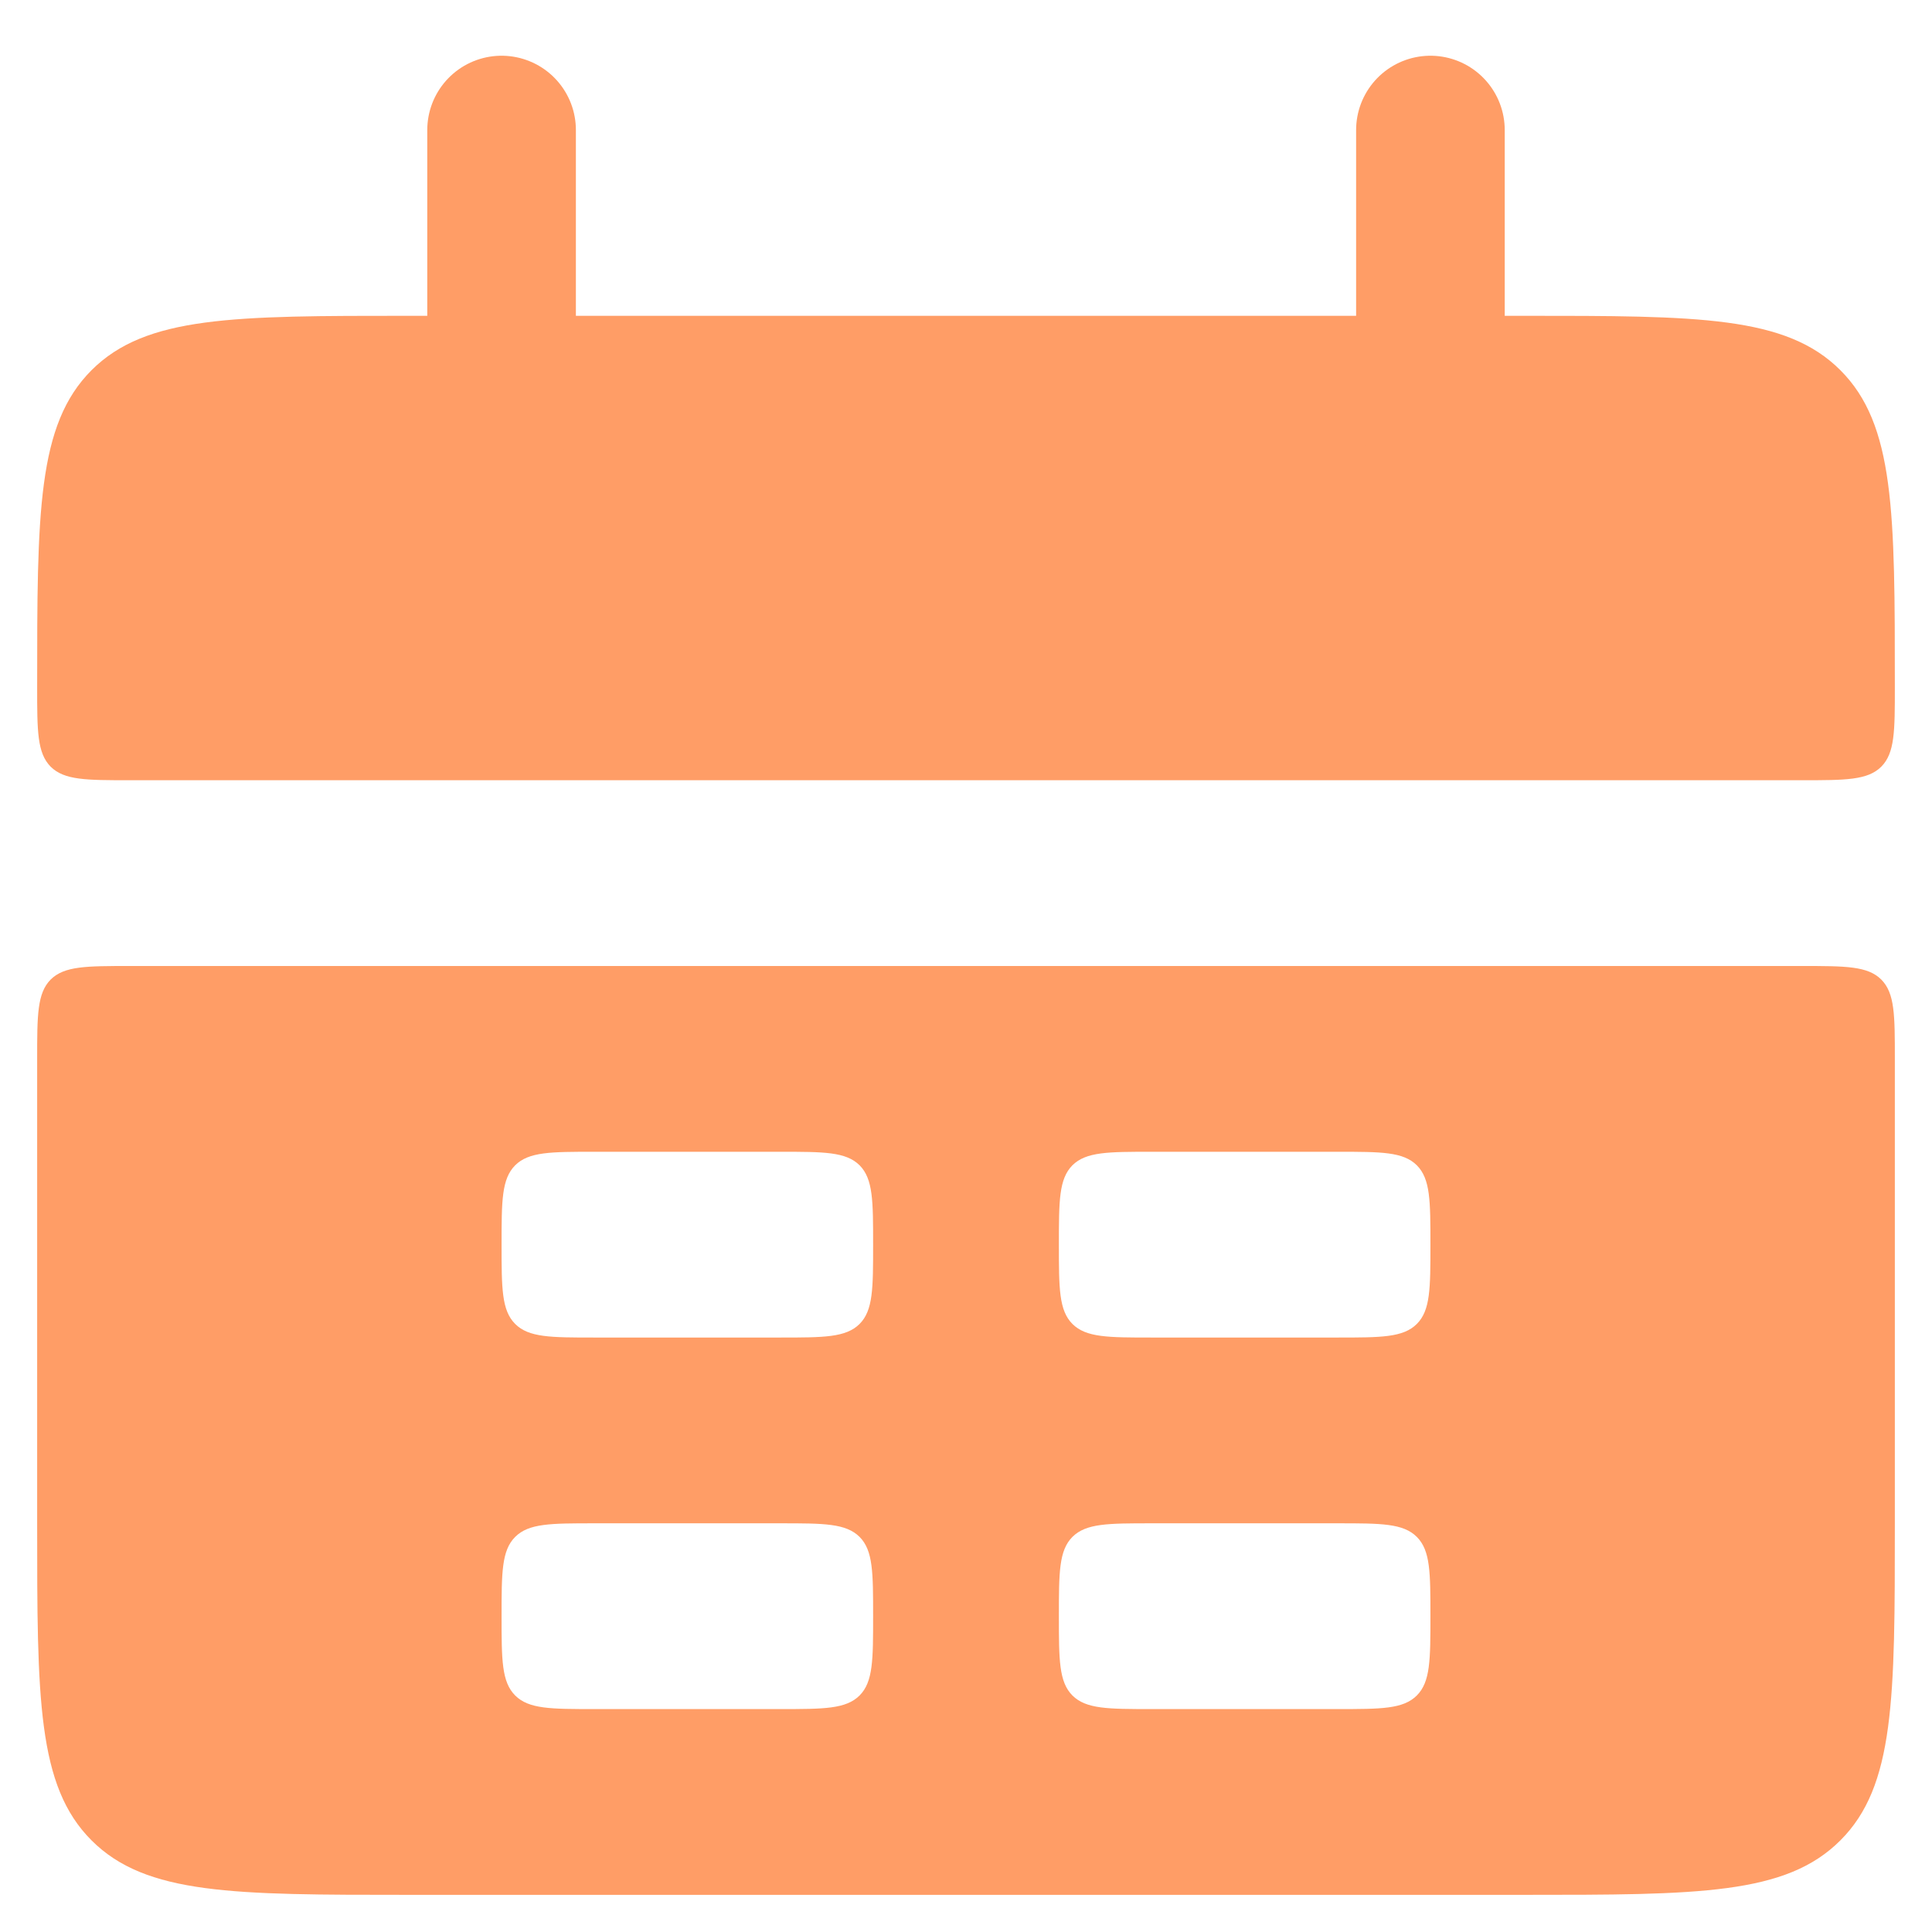
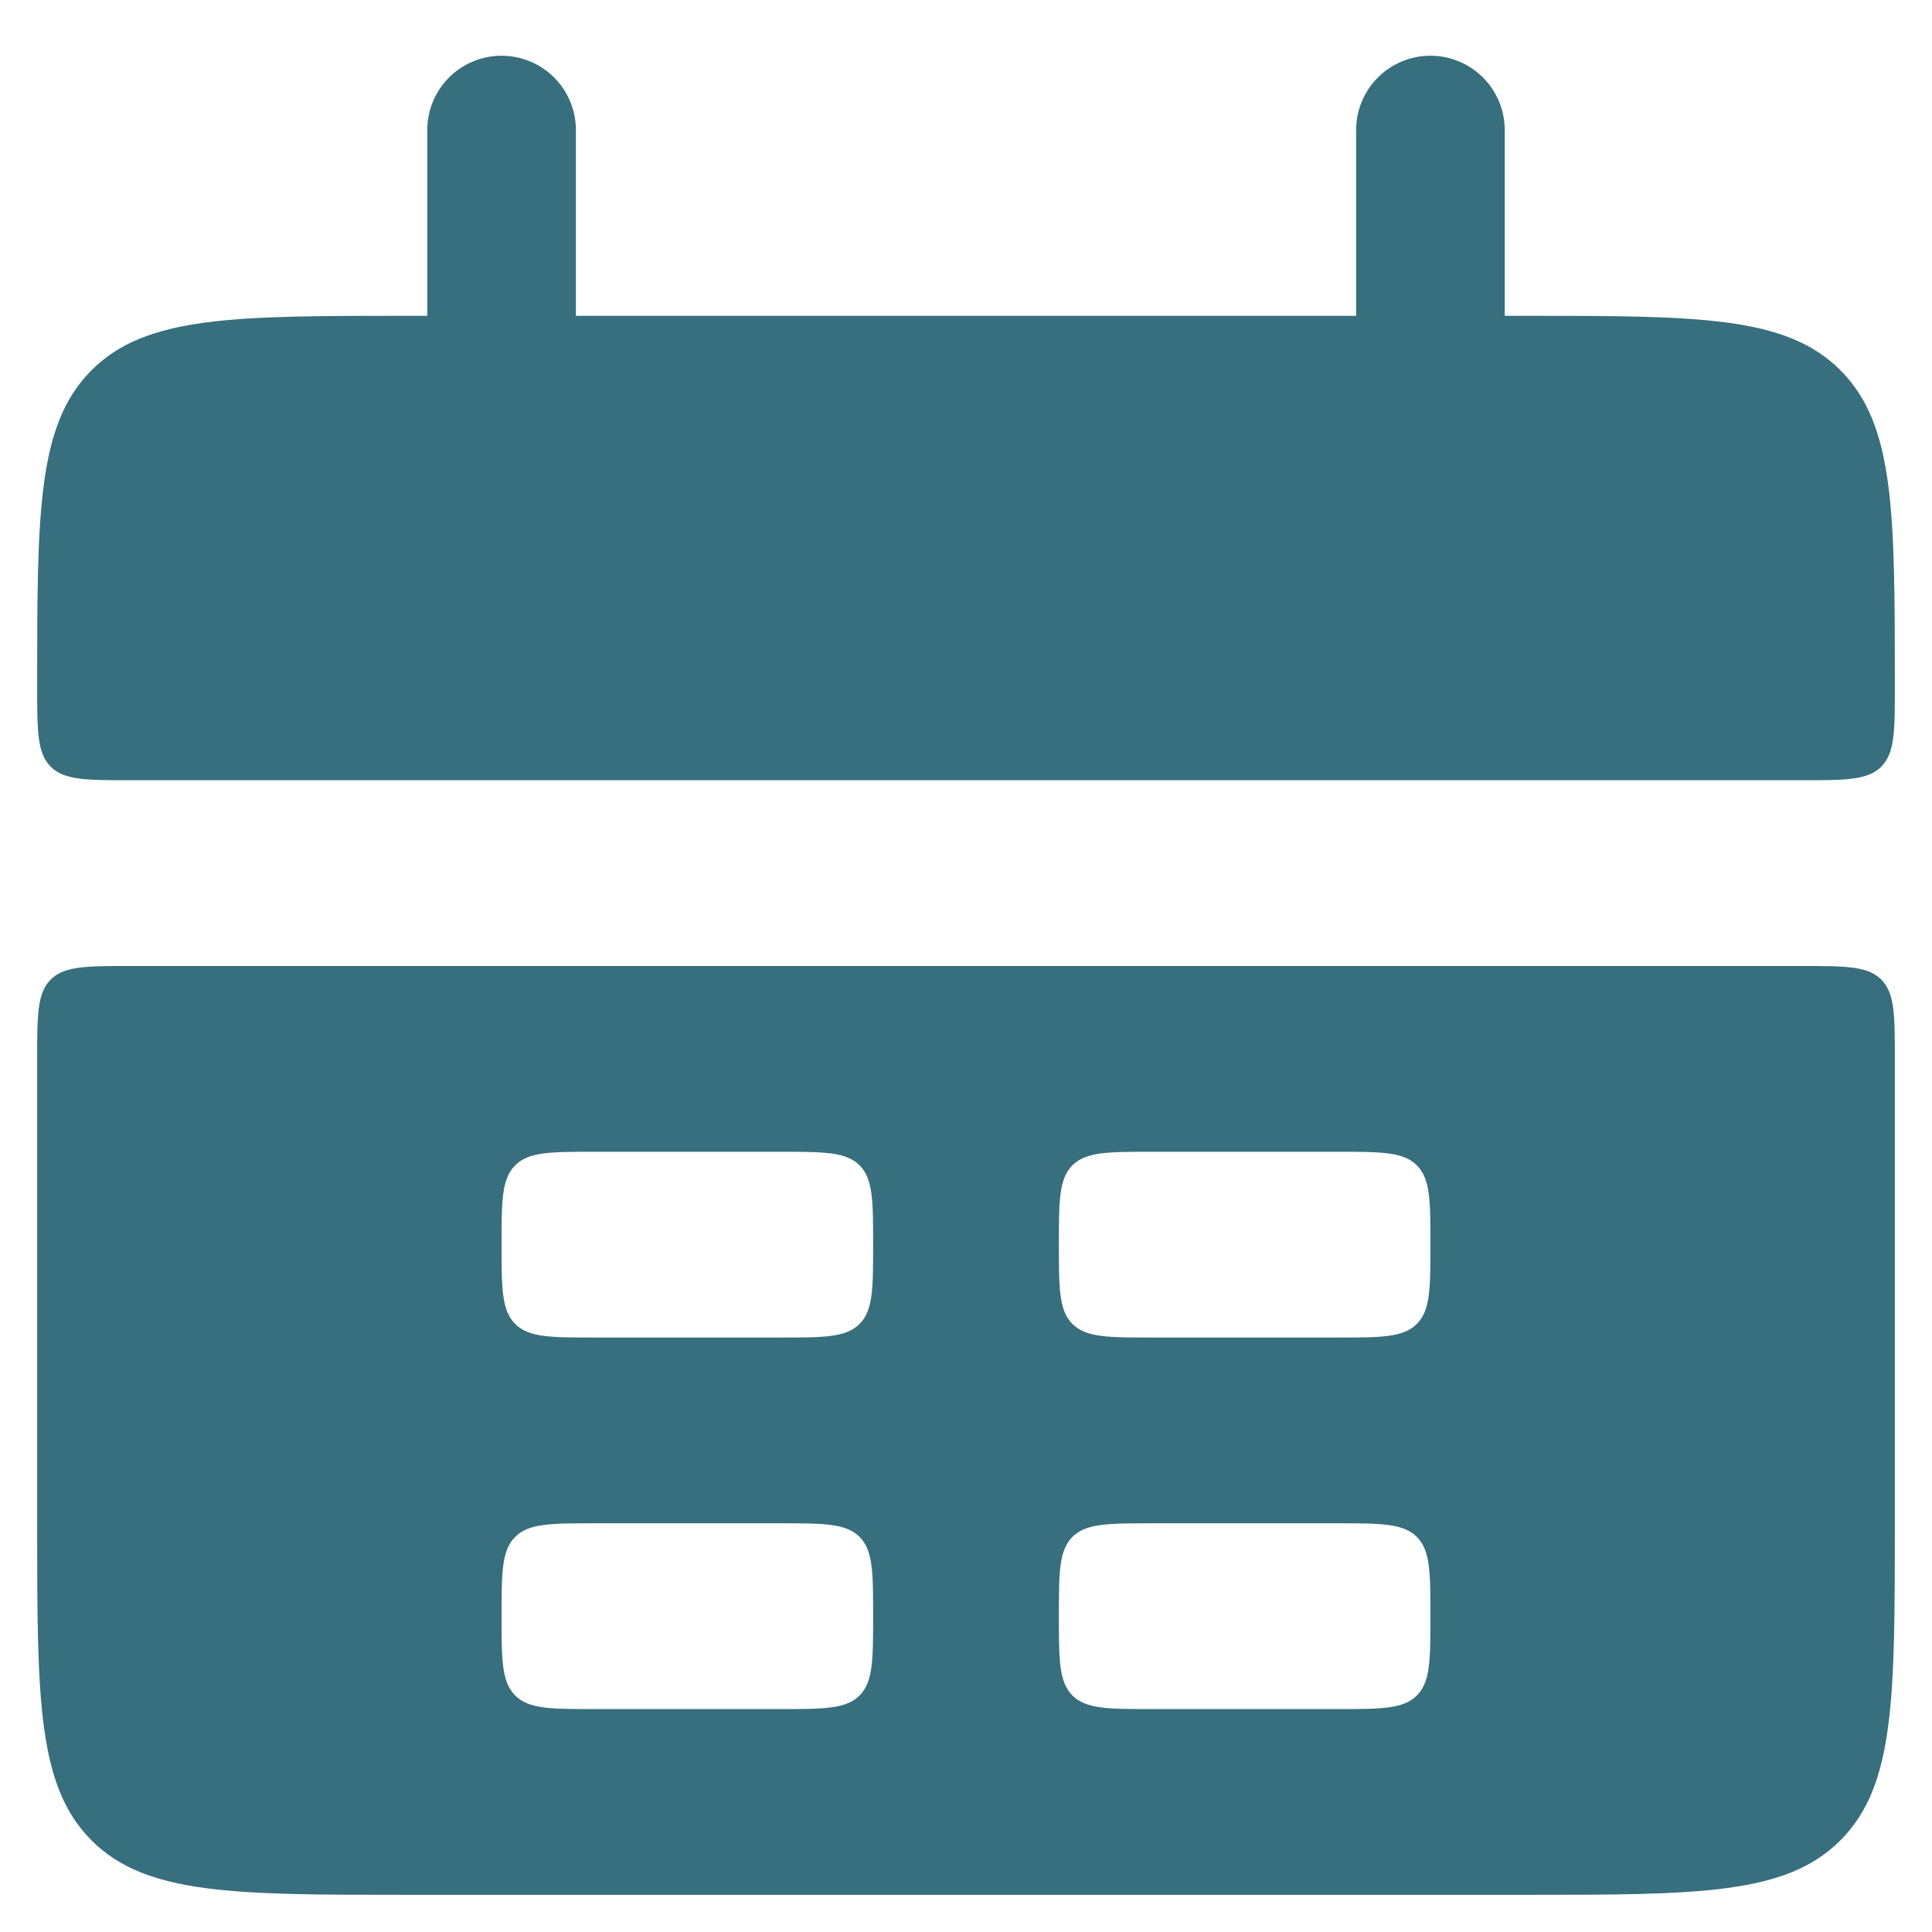
<svg xmlns="http://www.w3.org/2000/svg" width="26" height="26" viewBox="0 0 26 26" fill="none">
-   <path d="M0.5 9.25C0.5 6.893 0.5 5.715 1.232 4.982C1.965 4.25 3.143 4.25 5.5 4.25H20.5C22.858 4.25 24.035 4.25 24.767 4.982C25.5 5.715 25.5 6.893 25.5 9.25C25.5 9.839 25.5 10.134 25.317 10.318C25.134 10.5 24.837 10.5 24.25 10.5H1.75C1.161 10.5 0.866 10.5 0.682 10.318C0.5 10.134 0.5 9.838 0.5 9.25Z" fill="#FF9D66" />
-   <path fill-rule="evenodd" clip-rule="evenodd" d="M0.5 20.5C0.5 22.858 0.5 24.035 1.232 24.767C1.965 25.5 3.143 25.5 5.5 25.5H20.5C22.858 25.5 24.035 25.5 24.767 24.767C25.5 24.035 25.5 22.858 25.5 20.5V14.25C25.5 13.661 25.5 13.366 25.317 13.182C25.134 13 24.837 13 24.25 13H1.75C1.161 13 0.866 13 0.682 13.182C0.5 13.366 0.5 13.662 0.5 14.25V20.5ZM6.75 16.75C6.75 16.161 6.75 15.866 6.933 15.682C7.116 15.5 7.412 15.5 8 15.5H10.5C11.089 15.5 11.384 15.5 11.568 15.682C11.75 15.866 11.75 16.161 11.75 16.75C11.75 17.339 11.75 17.634 11.568 17.817C11.384 18 11.088 18 10.5 18H8C7.411 18 7.116 18 6.933 17.817C6.75 17.634 6.75 17.337 6.75 16.75ZM6.933 20.683C6.75 20.866 6.75 21.163 6.75 21.75C6.75 22.337 6.75 22.634 6.933 22.817C7.116 23 7.412 23 8 23H10.5C11.089 23 11.384 23 11.568 22.817C11.75 22.634 11.75 22.337 11.75 21.75C11.75 21.163 11.75 20.866 11.568 20.683C11.384 20.5 11.088 20.5 10.5 20.5H8C7.411 20.5 7.116 20.5 6.933 20.683ZM14.25 16.75C14.25 16.161 14.25 15.866 14.432 15.682C14.616 15.5 14.912 15.5 15.5 15.5H18C18.589 15.5 18.884 15.5 19.067 15.682C19.25 15.866 19.25 16.161 19.25 16.75C19.25 17.339 19.25 17.634 19.067 17.817C18.884 18 18.587 18 18 18H15.5C14.911 18 14.616 18 14.432 17.817C14.25 17.634 14.25 17.337 14.25 16.75ZM14.432 20.683C14.25 20.866 14.25 21.163 14.25 21.75C14.25 22.337 14.25 22.634 14.432 22.817C14.616 23 14.911 23 15.5 23H18C18.589 23 18.884 23 19.067 22.817C19.25 22.634 19.25 22.337 19.25 21.75C19.25 21.163 19.25 20.866 19.067 20.683C18.884 20.5 18.587 20.5 18 20.5H15.5C14.911 20.5 14.616 20.5 14.432 20.683Z" fill="#FF9D66" />
-   <path d="M6.75 1.75V5.5M19.25 1.75V5.5" stroke="#FF9D66" stroke-width="2" stroke-linecap="round" />
+   <path d="M0.5 9.25C0.5 6.893 0.5 5.715 1.232 4.982C1.965 4.25 3.143 4.25 5.5 4.25H20.5C22.858 4.25 24.035 4.25 24.767 4.982C25.5 5.715 25.5 6.893 25.5 9.25C25.5 9.839 25.5 10.134 25.317 10.318C25.134 10.5 24.837 10.5 24.25 10.5H1.75C1.161 10.5 0.866 10.5 0.682 10.318C0.5 10.134 0.5 9.838 0.5 9.25Z" fill="#376F7E" />
+   <path fill-rule="evenodd" clip-rule="evenodd" d="M0.5 20.5C0.5 22.858 0.5 24.035 1.232 24.767C1.965 25.5 3.143 25.5 5.5 25.5H20.5C22.858 25.5 24.035 25.5 24.767 24.767C25.5 24.035 25.5 22.858 25.5 20.5V14.25C25.5 13.661 25.5 13.366 25.317 13.182C25.134 13 24.837 13 24.25 13H1.75C1.161 13 0.866 13 0.682 13.182C0.5 13.366 0.5 13.662 0.5 14.25V20.5ZM6.75 16.75C6.75 16.161 6.75 15.866 6.933 15.682C7.116 15.5 7.412 15.5 8 15.5H10.5C11.089 15.5 11.384 15.5 11.568 15.682C11.75 15.866 11.75 16.161 11.75 16.75C11.75 17.339 11.75 17.634 11.568 17.817C11.384 18 11.088 18 10.5 18H8C7.411 18 7.116 18 6.933 17.817C6.75 17.634 6.75 17.337 6.75 16.75ZM6.933 20.683C6.75 20.866 6.75 21.163 6.75 21.75C6.75 22.337 6.75 22.634 6.933 22.817C7.116 23 7.412 23 8 23H10.5C11.089 23 11.384 23 11.568 22.817C11.75 22.634 11.75 22.337 11.75 21.75C11.75 21.163 11.75 20.866 11.568 20.683C11.384 20.5 11.088 20.5 10.5 20.5H8C7.411 20.5 7.116 20.5 6.933 20.683ZM14.25 16.75C14.25 16.161 14.25 15.866 14.432 15.682C14.616 15.5 14.912 15.5 15.5 15.5H18C18.589 15.5 18.884 15.5 19.067 15.682C19.25 15.866 19.25 16.161 19.25 16.75C19.25 17.339 19.25 17.634 19.067 17.817C18.884 18 18.587 18 18 18H15.5C14.911 18 14.616 18 14.432 17.817C14.25 17.634 14.25 17.337 14.25 16.75ZM14.432 20.683C14.25 20.866 14.25 21.163 14.25 21.75C14.25 22.337 14.25 22.634 14.432 22.817C14.616 23 14.911 23 15.5 23H18C18.589 23 18.884 23 19.067 22.817C19.25 22.634 19.25 22.337 19.25 21.75C19.25 21.163 19.25 20.866 19.067 20.683C18.884 20.5 18.587 20.5 18 20.5H15.5C14.911 20.5 14.616 20.5 14.432 20.683Z" fill="#376F7E" />
+   <path d="M6.75 1.75V5.5M19.25 1.75V5.5" stroke="#376F7E" stroke-width="2" stroke-linecap="round" />
</svg>
